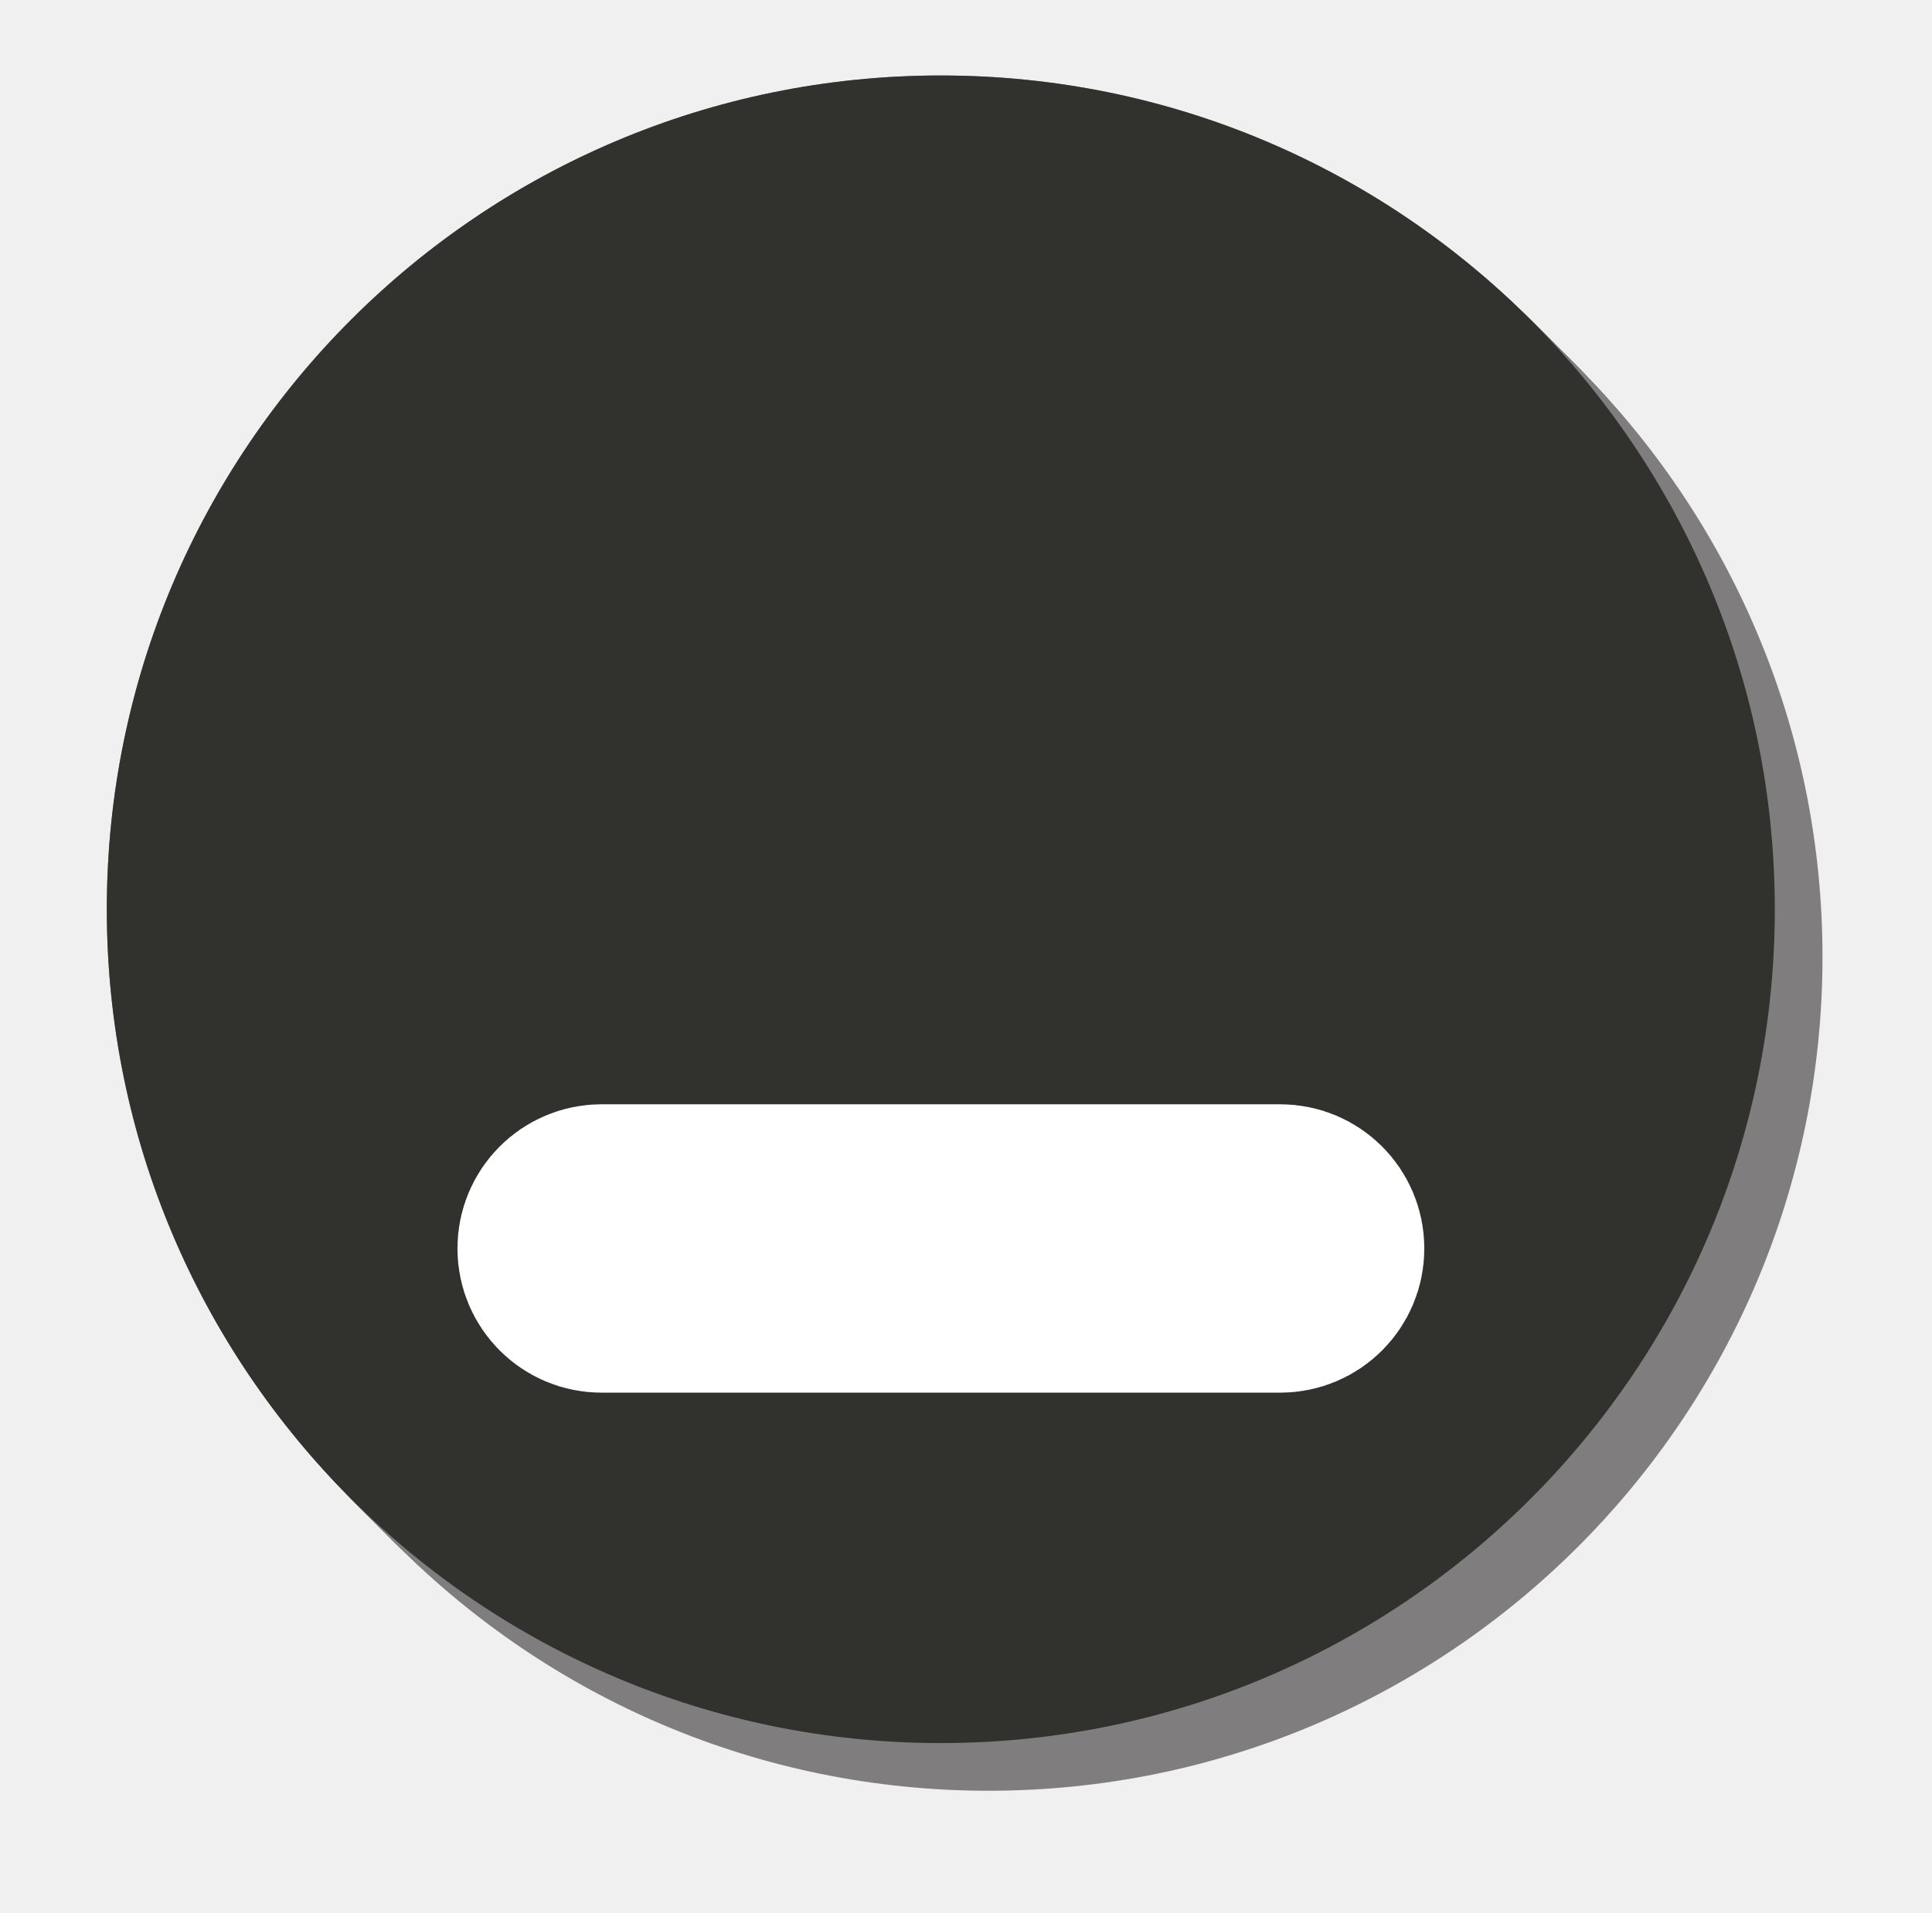
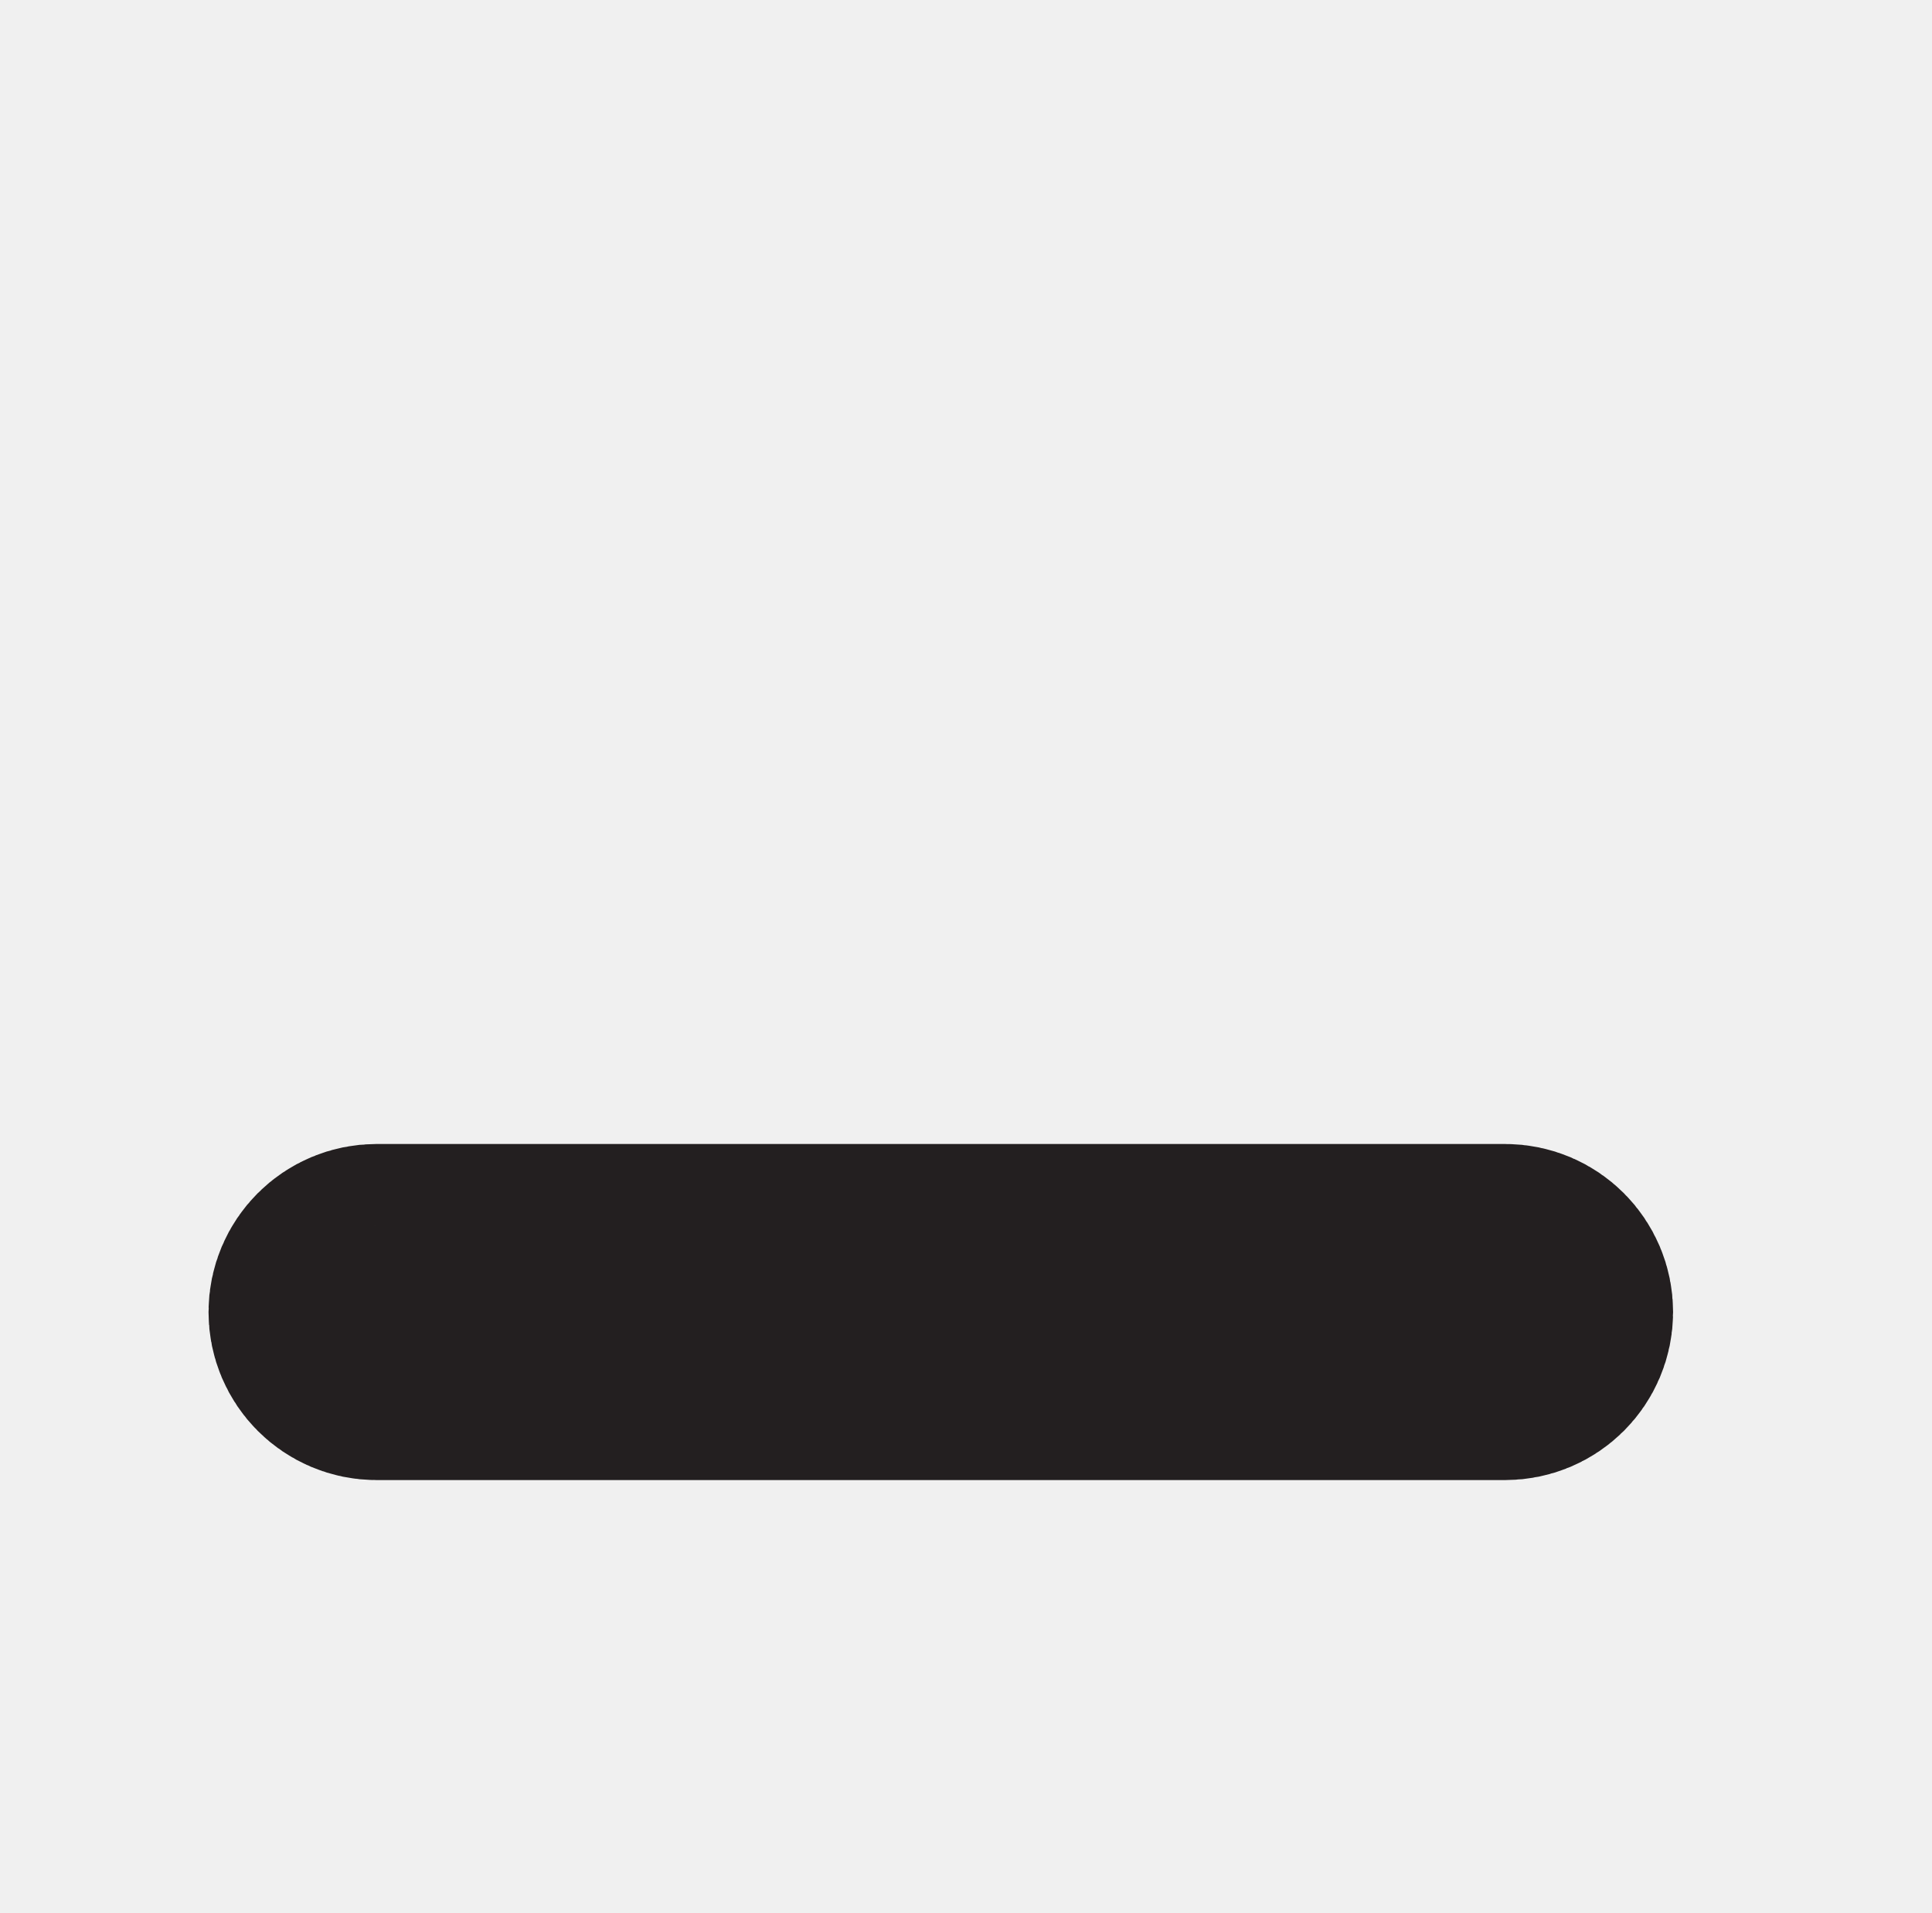
<svg xmlns="http://www.w3.org/2000/svg" id="Layer_2_copy_5" data-name="Layer 2 copy 5" viewBox="0 0 121.55 120.38">
  <defs>
    <style>
      .cls-1 {
-         opacity: .75;
-       }
- 
-       .cls-2 {
-         stroke-width: 13px;
-       }
- 
-       .cls-2, .cls-3 {
        fill: none;
-         stroke: #fff;
+         stroke: #231f20;
        stroke-linecap: round;
        stroke-miterlimit: 10;
-       }
- 
-       .cls-3 {
-         stroke-width: 10px;
-       }
- 
-       .cls-4 {
-         fill: #31322d;
-       }
- 
-       .cls-5 {
-         fill: #5a5757;
+         stroke-width: 16px;
      }
    </style>
  </defs>
-   <g class="cls-1">
-     <g>
-       <circle class="cls-5" cx="62.19" cy="60.22" r="52.47" />
-       <line class="cls-3" x1="37.71" y1="35.74" x2="86.68" y2="84.71" />
-       <line class="cls-3" x1="86.68" y1="35.74" x2="37.71" y2="84.71" />
-     </g>
-     <g>
-       <circle class="cls-5" cx="62.09" cy="60.12" r="52.47" />
-       <line class="cls-3" x1="37.61" y1="35.64" x2="86.58" y2="84.61" />
-       <line class="cls-3" x1="86.58" y1="35.64" x2="37.61" y2="84.61" />
-     </g>
-     <g>
-       <circle class="cls-5" cx="61.99" cy="60.02" r="52.47" />
-       <line class="cls-3" x1="37.51" y1="35.54" x2="86.48" y2="84.51" />
-       <line class="cls-3" x1="86.48" y1="35.54" x2="37.51" y2="84.51" />
-     </g>
-     <g>
-       <circle class="cls-5" cx="61.89" cy="59.92" r="52.47" />
-       <line class="cls-3" x1="37.41" y1="35.44" x2="86.38" y2="84.41" />
-       <line class="cls-3" x1="86.38" y1="35.44" x2="37.41" y2="84.41" />
-     </g>
-     <g>
-       <circle class="cls-5" cx="61.79" cy="59.82" r="52.47" />
-       <line class="cls-3" x1="37.31" y1="35.34" x2="86.28" y2="84.31" />
-       <line class="cls-3" x1="86.28" y1="35.34" x2="37.31" y2="84.31" />
-     </g>
-     <g>
-       <circle class="cls-5" cx="61.69" cy="59.72" r="52.47" />
-       <line class="cls-3" x1="37.21" y1="35.24" x2="86.18" y2="84.21" />
-       <line class="cls-3" x1="86.18" y1="35.24" x2="37.21" y2="84.21" />
-     </g>
-     <g>
-       <circle class="cls-5" cx="61.59" cy="59.62" r="52.47" />
-       <line class="cls-3" x1="37.11" y1="35.14" x2="86.08" y2="84.11" />
-       <line class="cls-3" x1="86.08" y1="35.14" x2="37.11" y2="84.11" />
-     </g>
-     <g>
-       <circle class="cls-5" cx="61.49" cy="59.52" r="52.47" />
-       <line class="cls-3" x1="37.01" y1="35.04" x2="85.98" y2="84.01" />
-       <line class="cls-3" x1="85.98" y1="35.04" x2="37.01" y2="84.01" />
-     </g>
-     <g>
-       <circle class="cls-5" cx="61.39" cy="59.42" r="52.47" />
-       <line class="cls-3" x1="36.91" y1="34.94" x2="85.88" y2="83.91" />
-       <line class="cls-3" x1="85.88" y1="34.94" x2="36.91" y2="83.91" />
-     </g>
-     <g>
-       <circle class="cls-5" cx="61.29" cy="59.32" r="52.47" />
-       <line class="cls-3" x1="36.81" y1="34.84" x2="85.78" y2="83.81" />
-       <line class="cls-3" x1="85.78" y1="34.84" x2="36.81" y2="83.81" />
-     </g>
-     <g>
-       <circle class="cls-5" cx="61.19" cy="59.22" r="52.47" />
-       <line class="cls-3" x1="36.71" y1="34.74" x2="85.68" y2="83.71" />
-       <line class="cls-3" x1="85.68" y1="34.74" x2="36.71" y2="83.71" />
-     </g>
-     <g>
-       <circle class="cls-5" cx="61.09" cy="59.12" r="52.47" />
-       <line class="cls-3" x1="36.61" y1="34.64" x2="85.58" y2="83.61" />
-       <line class="cls-3" x1="85.58" y1="34.64" x2="36.61" y2="83.61" />
-     </g>
-     <g>
-       <circle class="cls-5" cx="60.99" cy="59.02" r="52.47" />
-       <line class="cls-3" x1="36.51" y1="34.54" x2="85.48" y2="83.51" />
-       <line class="cls-3" x1="85.48" y1="34.54" x2="36.51" y2="83.51" />
-     </g>
-     <g>
-       <circle class="cls-5" cx="60.89" cy="58.92" r="52.47" />
-       <line class="cls-3" x1="36.41" y1="34.44" x2="85.38" y2="83.41" />
-       <line class="cls-3" x1="85.38" y1="34.44" x2="36.41" y2="83.41" />
-     </g>
-     <g>
-       <circle class="cls-5" cx="60.79" cy="58.82" r="52.47" />
-       <line class="cls-3" x1="36.31" y1="34.34" x2="85.28" y2="83.31" />
-       <line class="cls-3" x1="85.28" y1="34.34" x2="36.31" y2="83.31" />
-     </g>
-     <g>
-       <circle class="cls-5" cx="60.69" cy="58.72" r="52.47" />
-       <line class="cls-3" x1="36.21" y1="34.24" x2="85.18" y2="83.21" />
-       <line class="cls-3" x1="85.18" y1="34.24" x2="36.21" y2="83.21" />
-     </g>
-     <g>
-       <circle class="cls-5" cx="60.59" cy="58.62" r="52.47" />
-       <line class="cls-3" x1="36.11" y1="34.14" x2="85.08" y2="83.11" />
-       <line class="cls-3" x1="85.08" y1="34.14" x2="36.11" y2="83.11" />
-     </g>
-     <g>
-       <circle class="cls-5" cx="60.49" cy="58.52" r="52.47" />
-       <line class="cls-3" x1="36.01" y1="34.04" x2="84.98" y2="83.01" />
-       <line class="cls-3" x1="84.98" y1="34.04" x2="36.01" y2="83.01" />
-     </g>
-     <g>
-       <circle class="cls-5" cx="60.39" cy="58.42" r="52.47" />
-       <line class="cls-3" x1="35.91" y1="33.94" x2="84.88" y2="82.91" />
-       <line class="cls-3" x1="84.88" y1="33.94" x2="35.91" y2="82.91" />
-     </g>
-     <g>
-       <circle class="cls-5" cx="60.29" cy="58.32" r="52.47" />
-       <line class="cls-3" x1="35.81" y1="33.84" x2="84.78" y2="82.81" />
-       <line class="cls-3" x1="84.78" y1="33.84" x2="35.81" y2="82.81" />
-     </g>
-     <g>
-       <circle class="cls-5" cx="60.19" cy="58.22" r="52.47" />
-       <line class="cls-3" x1="35.71" y1="33.74" x2="84.68" y2="82.71" />
-       <line class="cls-3" x1="84.68" y1="33.74" x2="35.71" y2="82.71" />
-     </g>
-     <g>
-       <circle class="cls-5" cx="60.09" cy="58.12" r="52.47" />
-       <line class="cls-3" x1="35.61" y1="33.64" x2="84.58" y2="82.61" />
-       <line class="cls-3" x1="84.58" y1="33.64" x2="35.61" y2="82.61" />
-     </g>
-     <g>
-       <circle class="cls-5" cx="59.99" cy="58.02" r="52.47" />
-       <line class="cls-3" x1="35.51" y1="33.54" x2="84.48" y2="82.51" />
-       <line class="cls-3" x1="84.48" y1="33.54" x2="35.51" y2="82.51" />
-     </g>
-     <g>
-       <circle class="cls-5" cx="59.89" cy="57.92" r="52.47" />
-       <line class="cls-3" x1="35.41" y1="33.44" x2="84.38" y2="82.41" />
-       <line class="cls-3" x1="84.38" y1="33.44" x2="35.41" y2="82.41" />
-     </g>
-     <g>
-       <circle class="cls-5" cx="59.79" cy="57.82" r="52.47" />
-       <line class="cls-3" x1="35.31" y1="33.34" x2="84.28" y2="82.31" />
-       <line class="cls-3" x1="84.28" y1="33.34" x2="35.31" y2="82.31" />
-     </g>
-     <g>
-       <circle class="cls-5" cx="59.69" cy="57.72" r="52.47" />
-       <line class="cls-3" x1="35.21" y1="33.24" x2="84.18" y2="82.21" />
-       <line class="cls-3" x1="84.18" y1="33.24" x2="35.21" y2="82.21" />
-     </g>
-     <g>
-       <circle class="cls-5" cx="59.59" cy="57.62" r="52.47" />
-       <line class="cls-3" x1="35.11" y1="33.14" x2="84.08" y2="82.11" />
-       <line class="cls-3" x1="84.08" y1="33.14" x2="35.11" y2="82.11" />
-     </g>
-     <g>
-       <circle class="cls-5" cx="59.49" cy="57.52" r="52.47" />
-       <line class="cls-3" x1="35.01" y1="33.04" x2="83.98" y2="82.01" />
-       <line class="cls-3" x1="83.98" y1="33.04" x2="35.01" y2="82.01" />
-     </g>
-     <g>
-       <circle class="cls-5" cx="59.39" cy="57.42" r="52.47" />
-       <line class="cls-3" x1="34.91" y1="32.94" x2="83.88" y2="81.91" />
-       <line class="cls-3" x1="83.88" y1="32.94" x2="34.91" y2="81.91" />
-     </g>
-     <g>
-       <circle class="cls-5" cx="59.29" cy="57.32" r="52.47" />
-       <line class="cls-3" x1="34.81" y1="32.84" x2="83.78" y2="81.81" />
-       <line class="cls-3" x1="83.78" y1="32.84" x2="34.81" y2="81.81" />
-     </g>
-     <g>
-       <circle class="cls-5" cx="59.19" cy="57.22" r="52.47" />
-       <line class="cls-3" x1="34.71" y1="32.74" x2="83.68" y2="81.71" />
-       <line class="cls-3" x1="83.68" y1="32.74" x2="34.71" y2="81.71" />
-     </g>
-   </g>
-   <circle class="cls-4" cx="59.19" cy="57.22" r="52.47" />
-   <rect class="cls-2" x="35.28" y="75.99" width="47.83" height="5.15" rx="2.57" ry="2.57" />
+   <rect class="cls-1" x="21.12" y="79.99" width="76.14" height="5.15" rx="2.57" ry="2.57" />
</svg>
